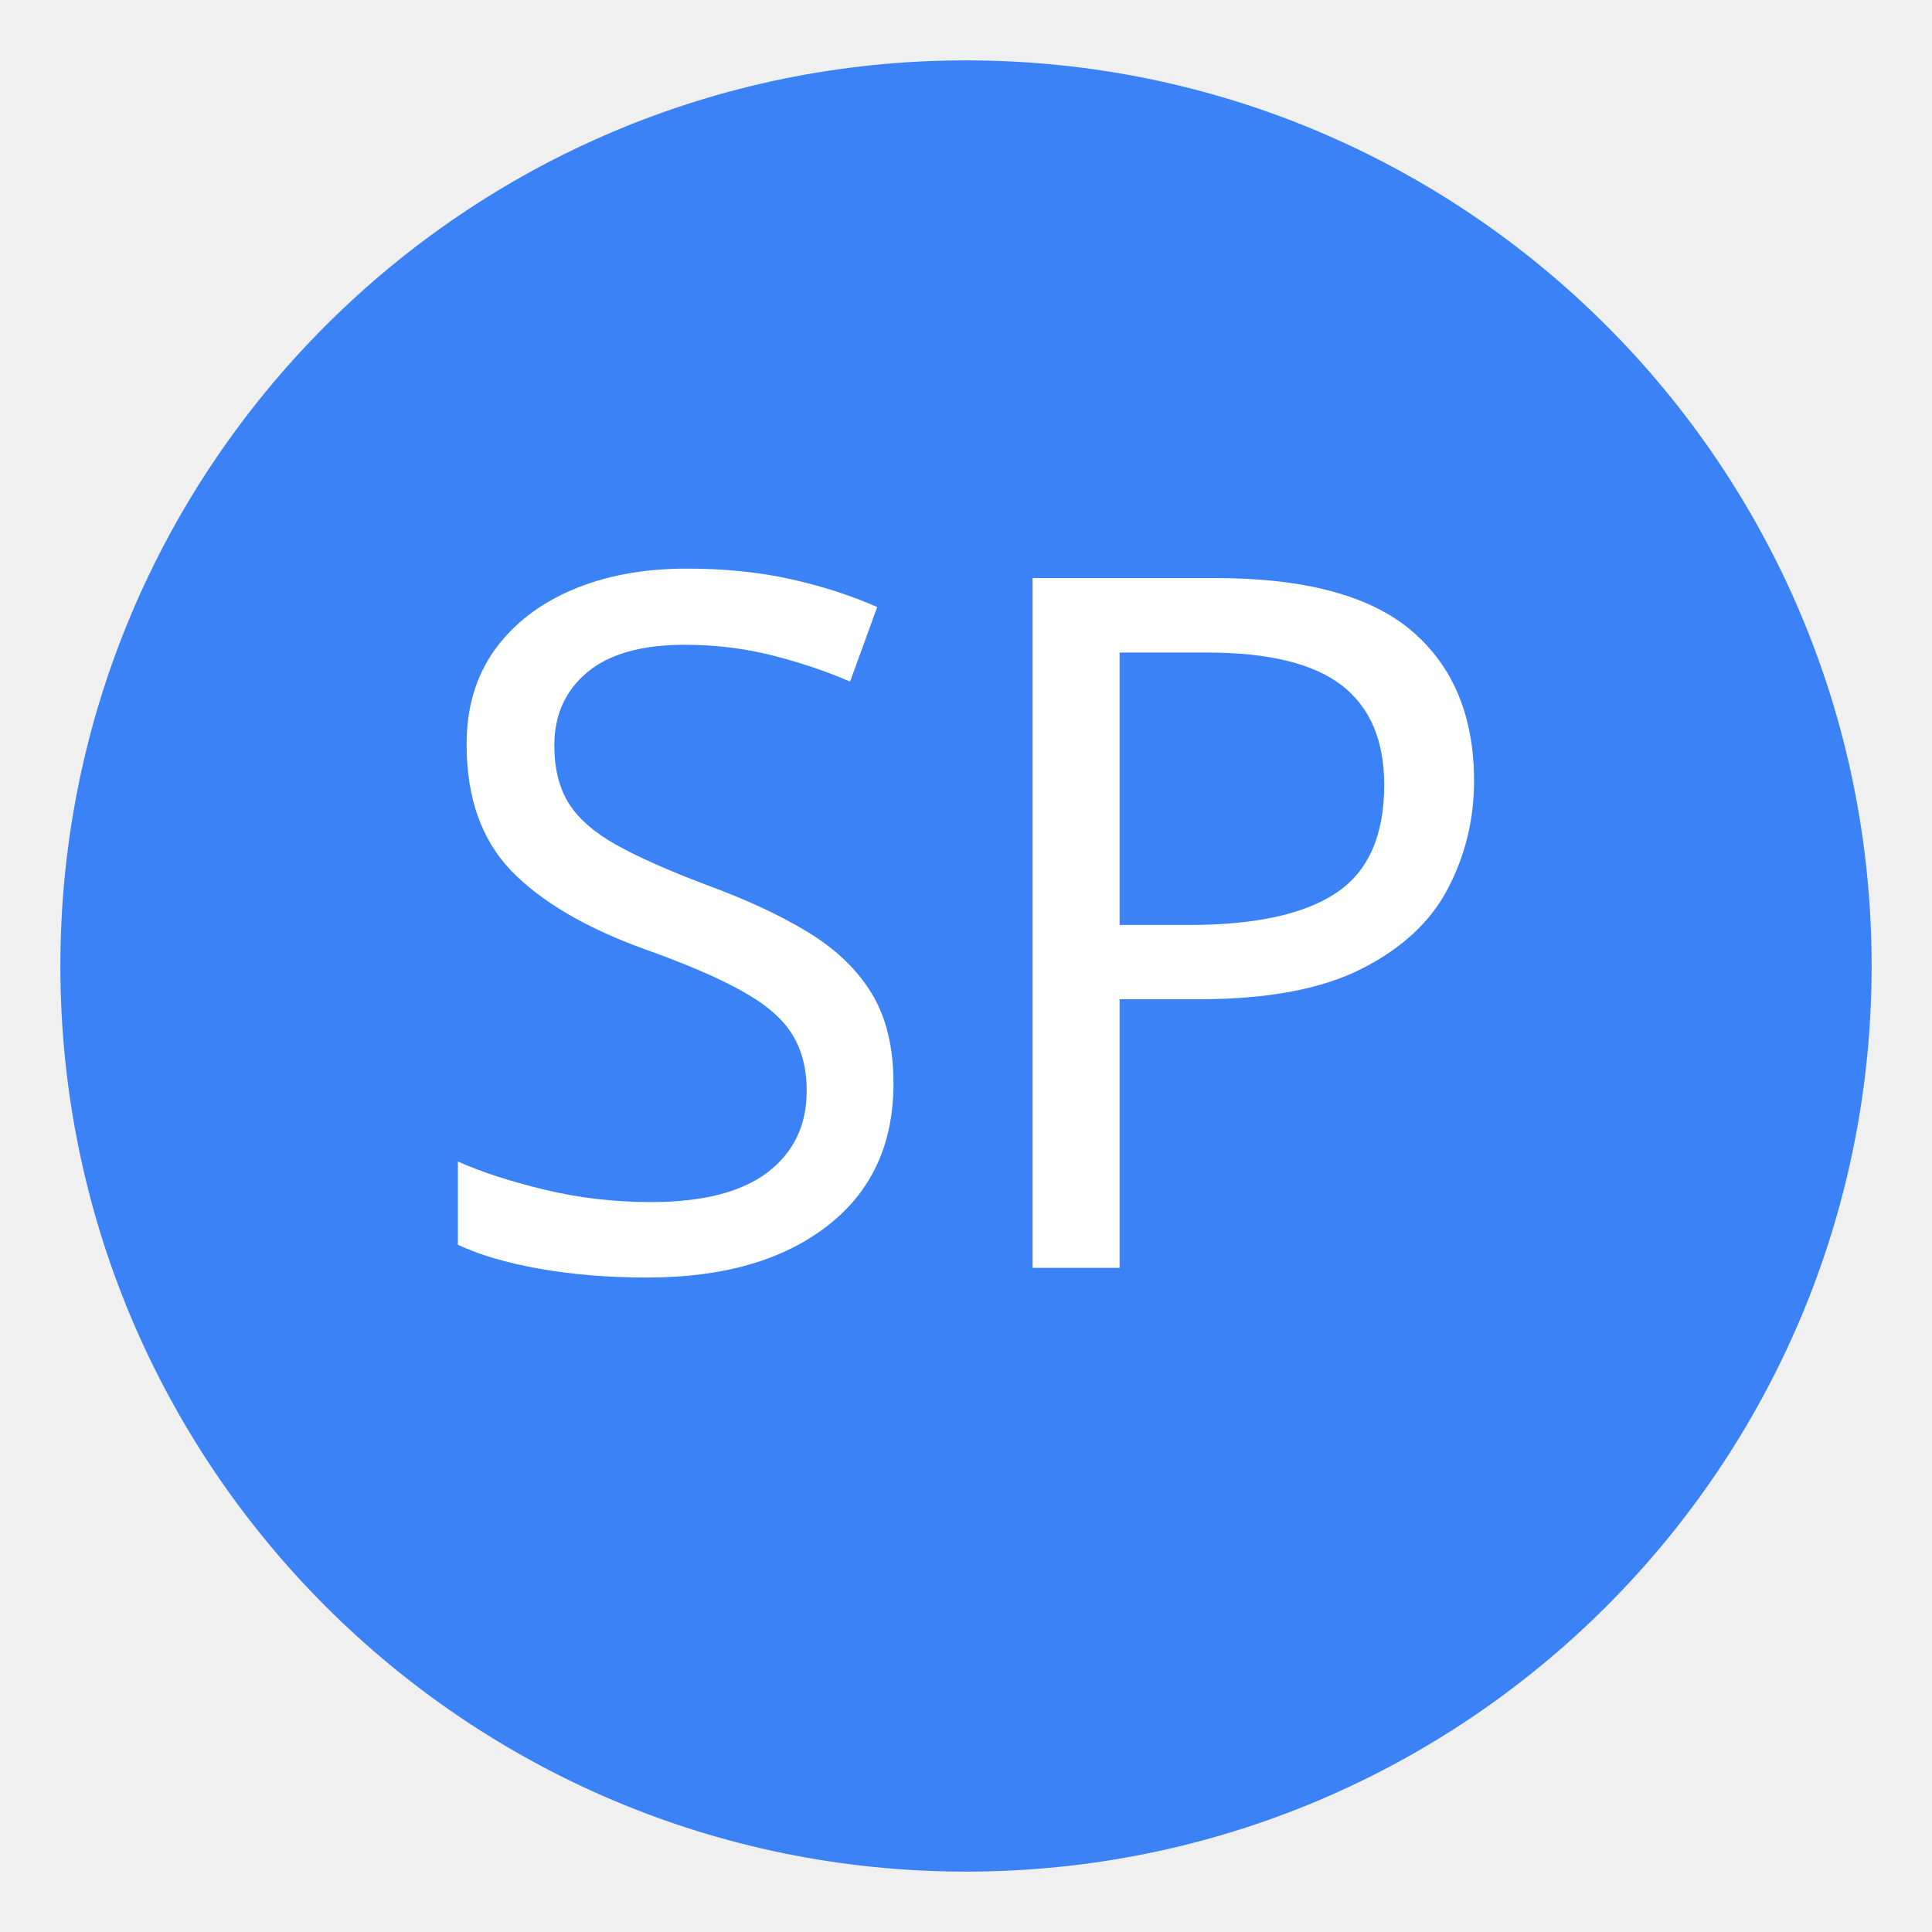
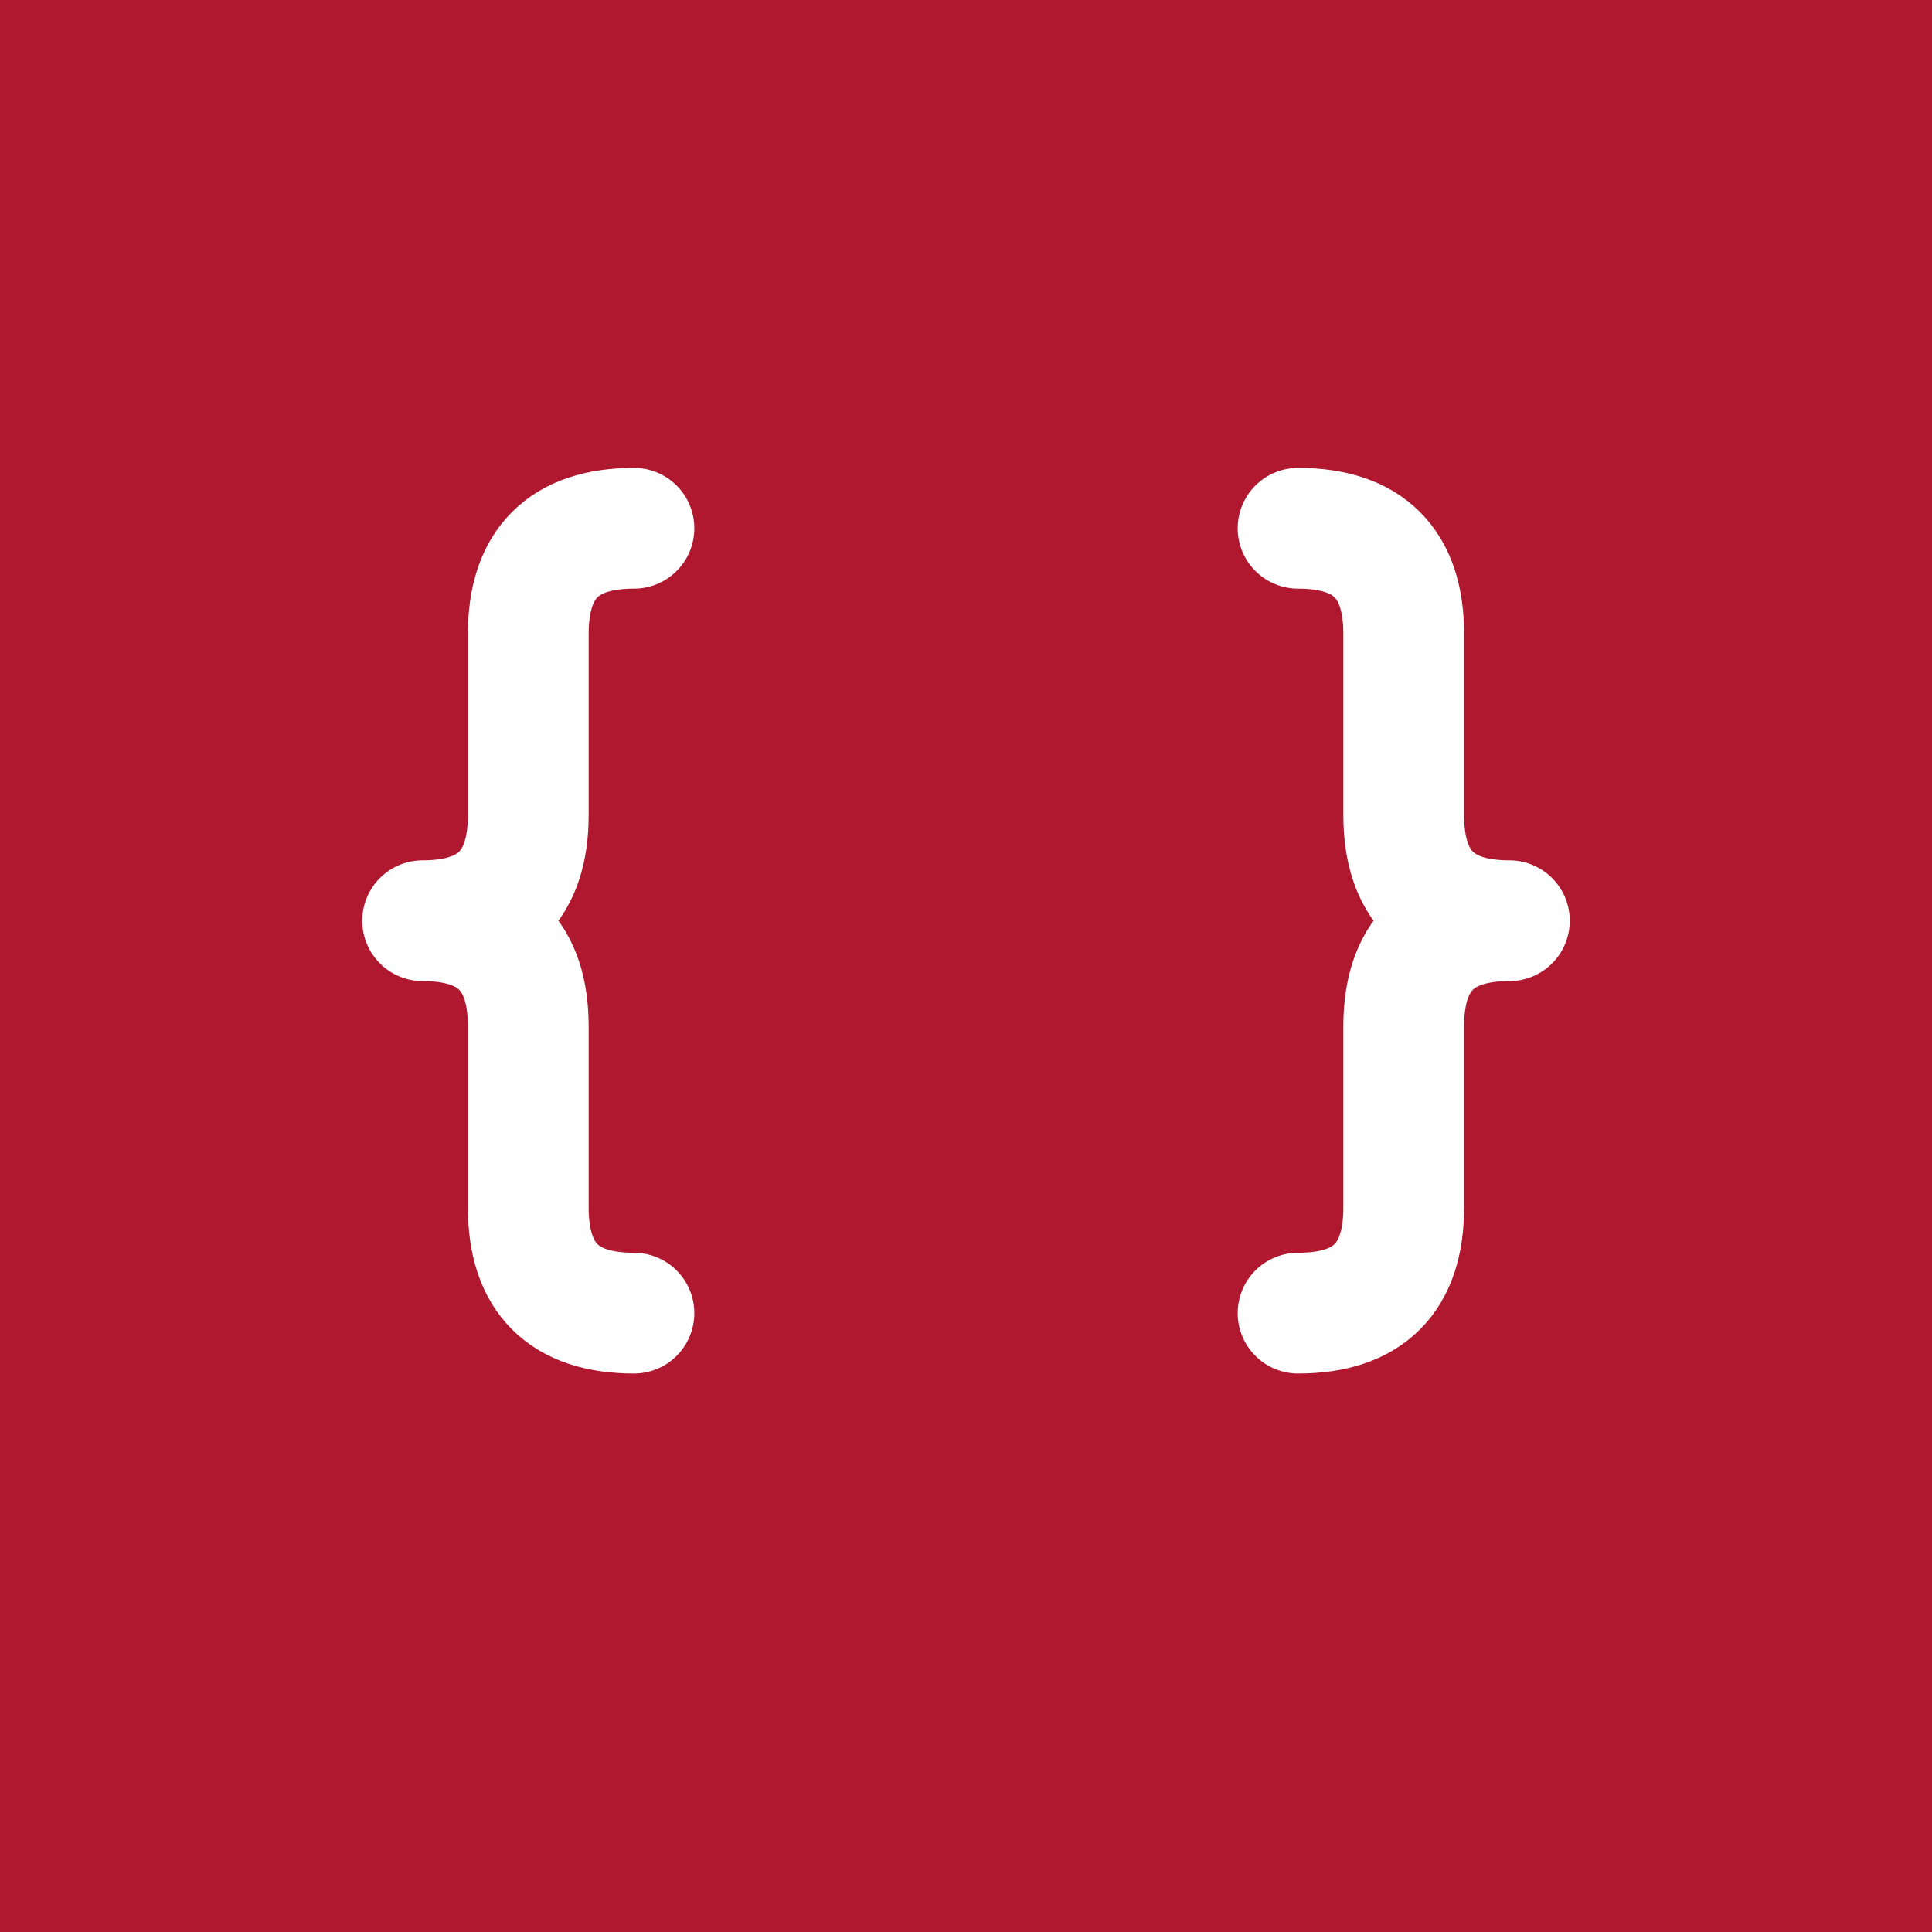
<svg xmlns="http://www.w3.org/2000/svg" viewBox="0 0 128 128">
-   <circle cx="64" cy="64" r="60" fill="#3B82F6" />
-   <text x="64" y="84" font-size="64" text-anchor="middle" fill="white" font-family="system-ui">SP</text>
+   <rect width="128" height="128" fill="#b01830" />
+   <g fill="white" stroke="white" stroke-width="8" stroke-linecap="round" stroke-linejoin="round">
+     <path d="M 42 35 Q 35 35 35 42 L 35 54 Q 35 61 28 61 Q 35 61 35 68 L 35 80 Q 35 87 42 87" fill="none" />
+     <path d="M 86 35 Q 93 35 93 42 L 93 54 Q 93 61 100 61 Q 93 61 93 68 L 93 80 Q 93 87 86 87" fill="none" />
+   </g>
</svg>
